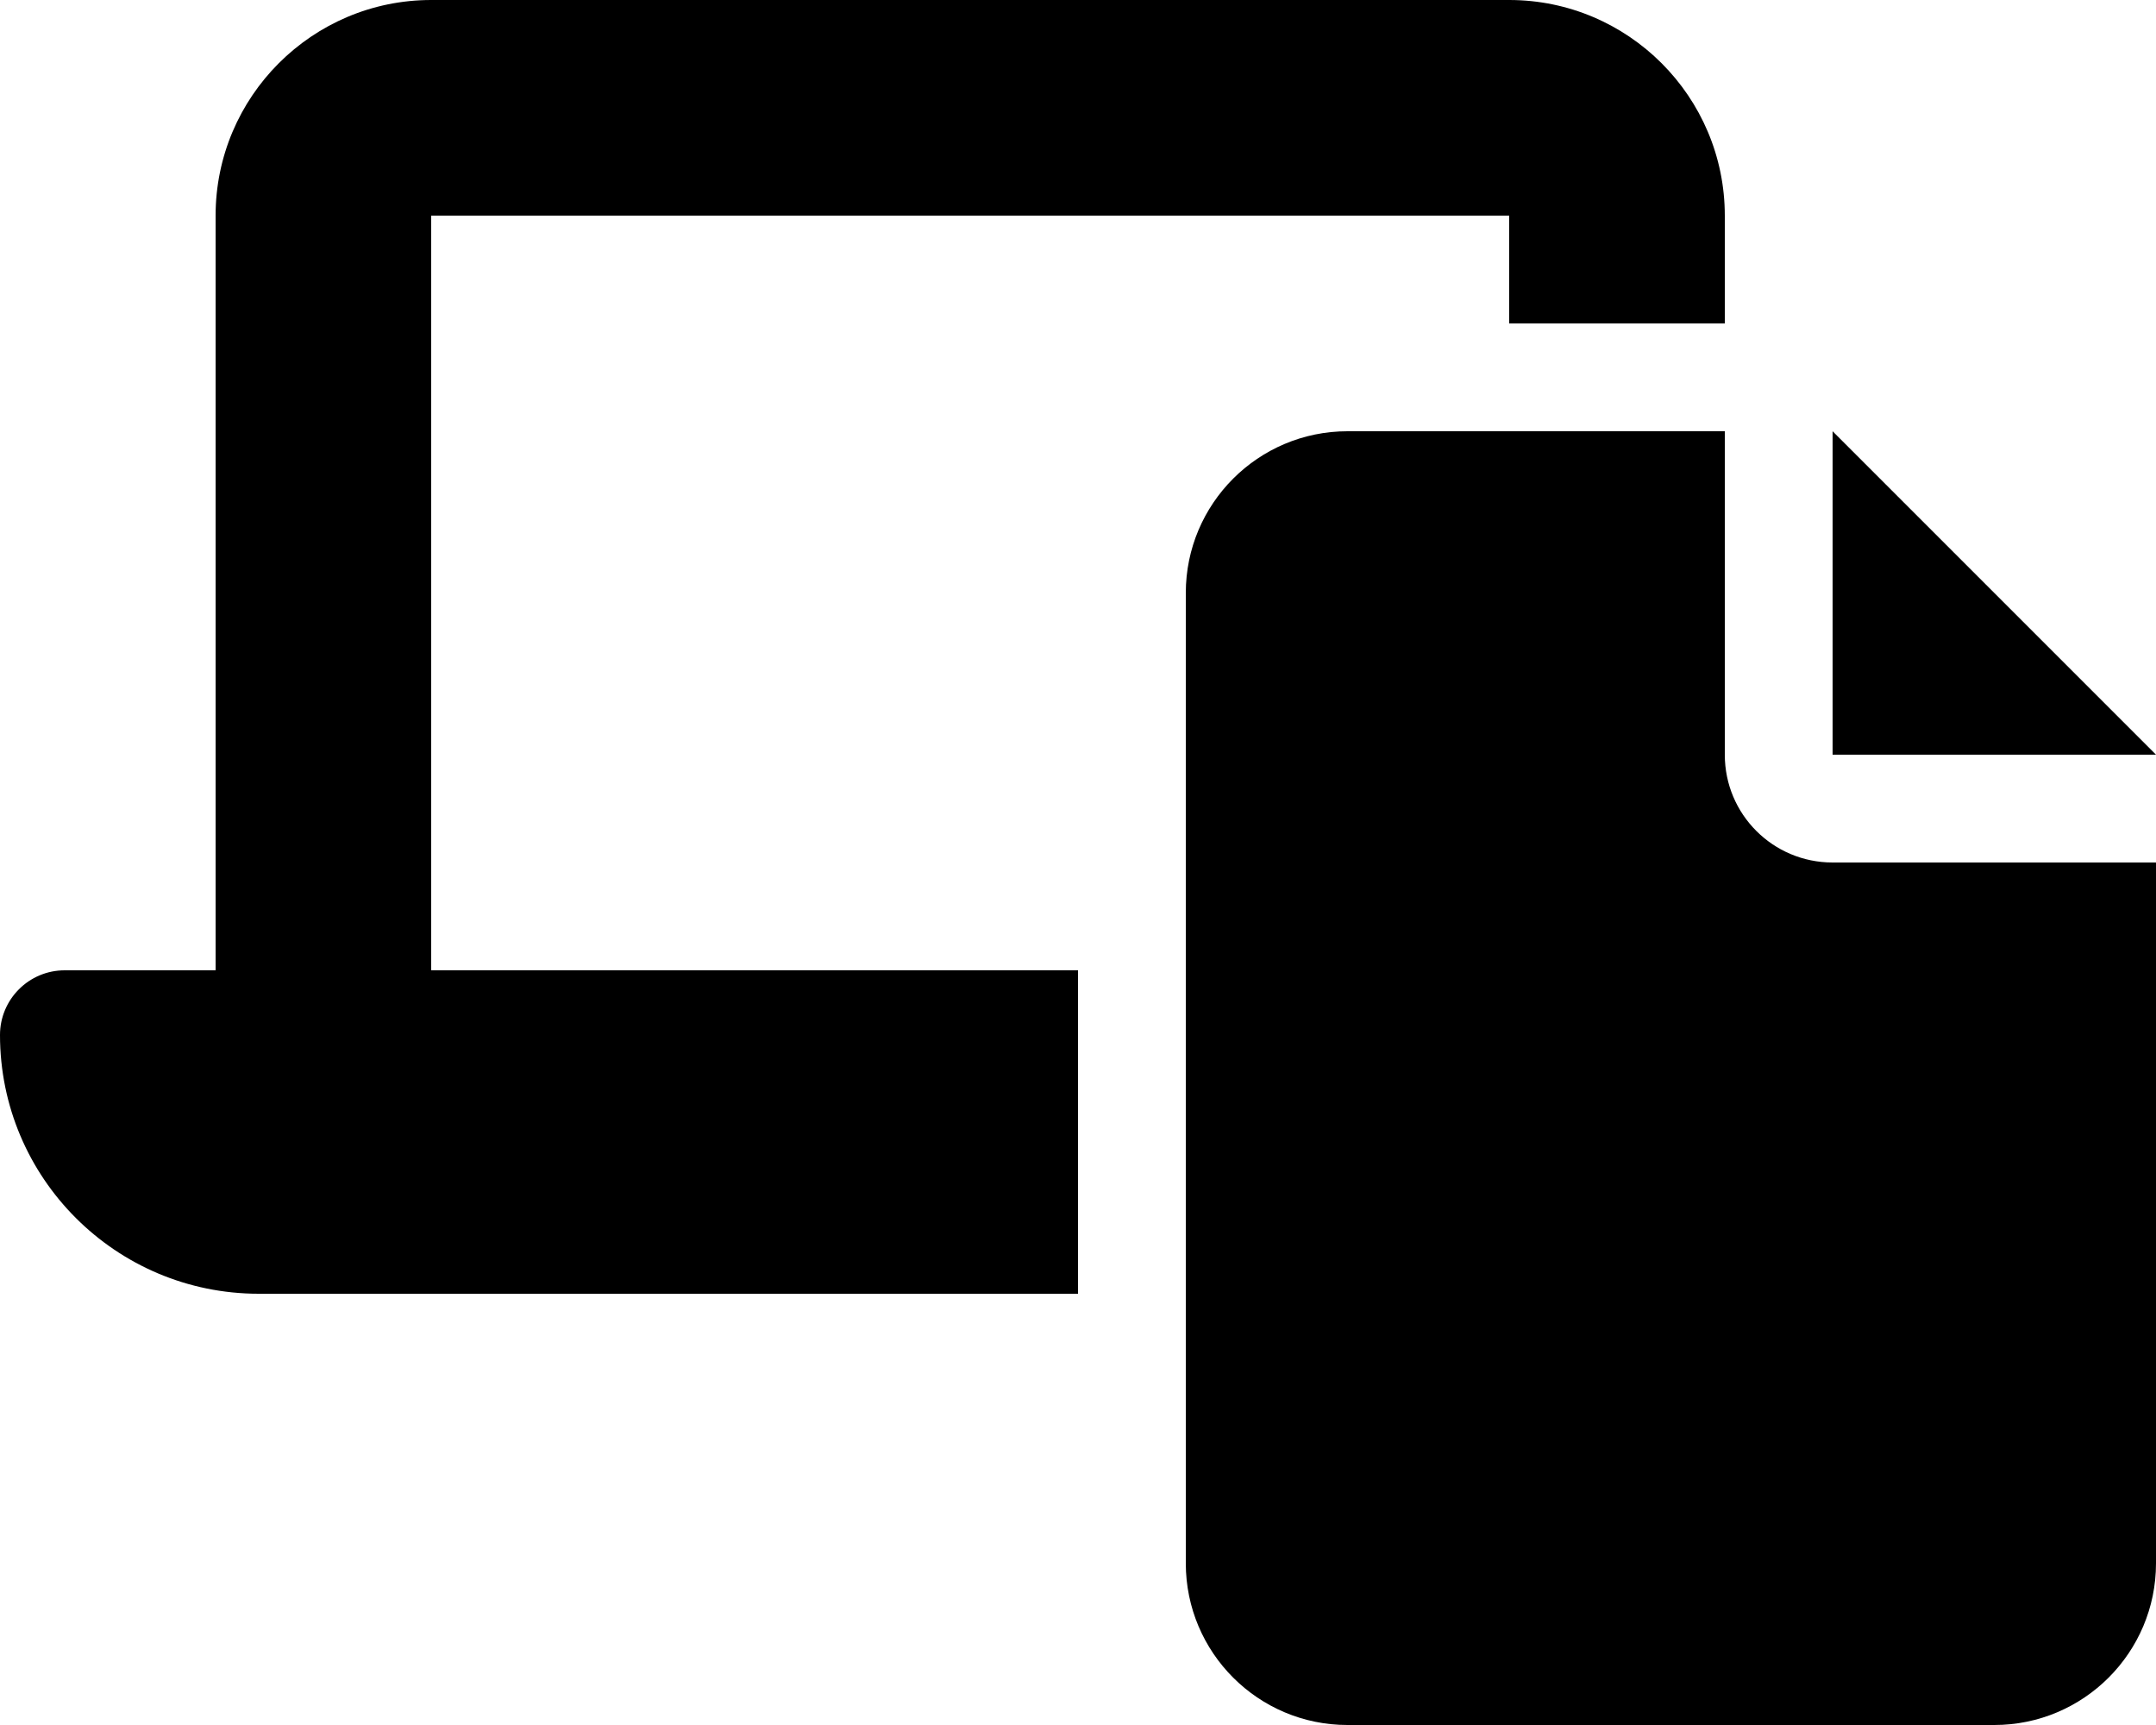
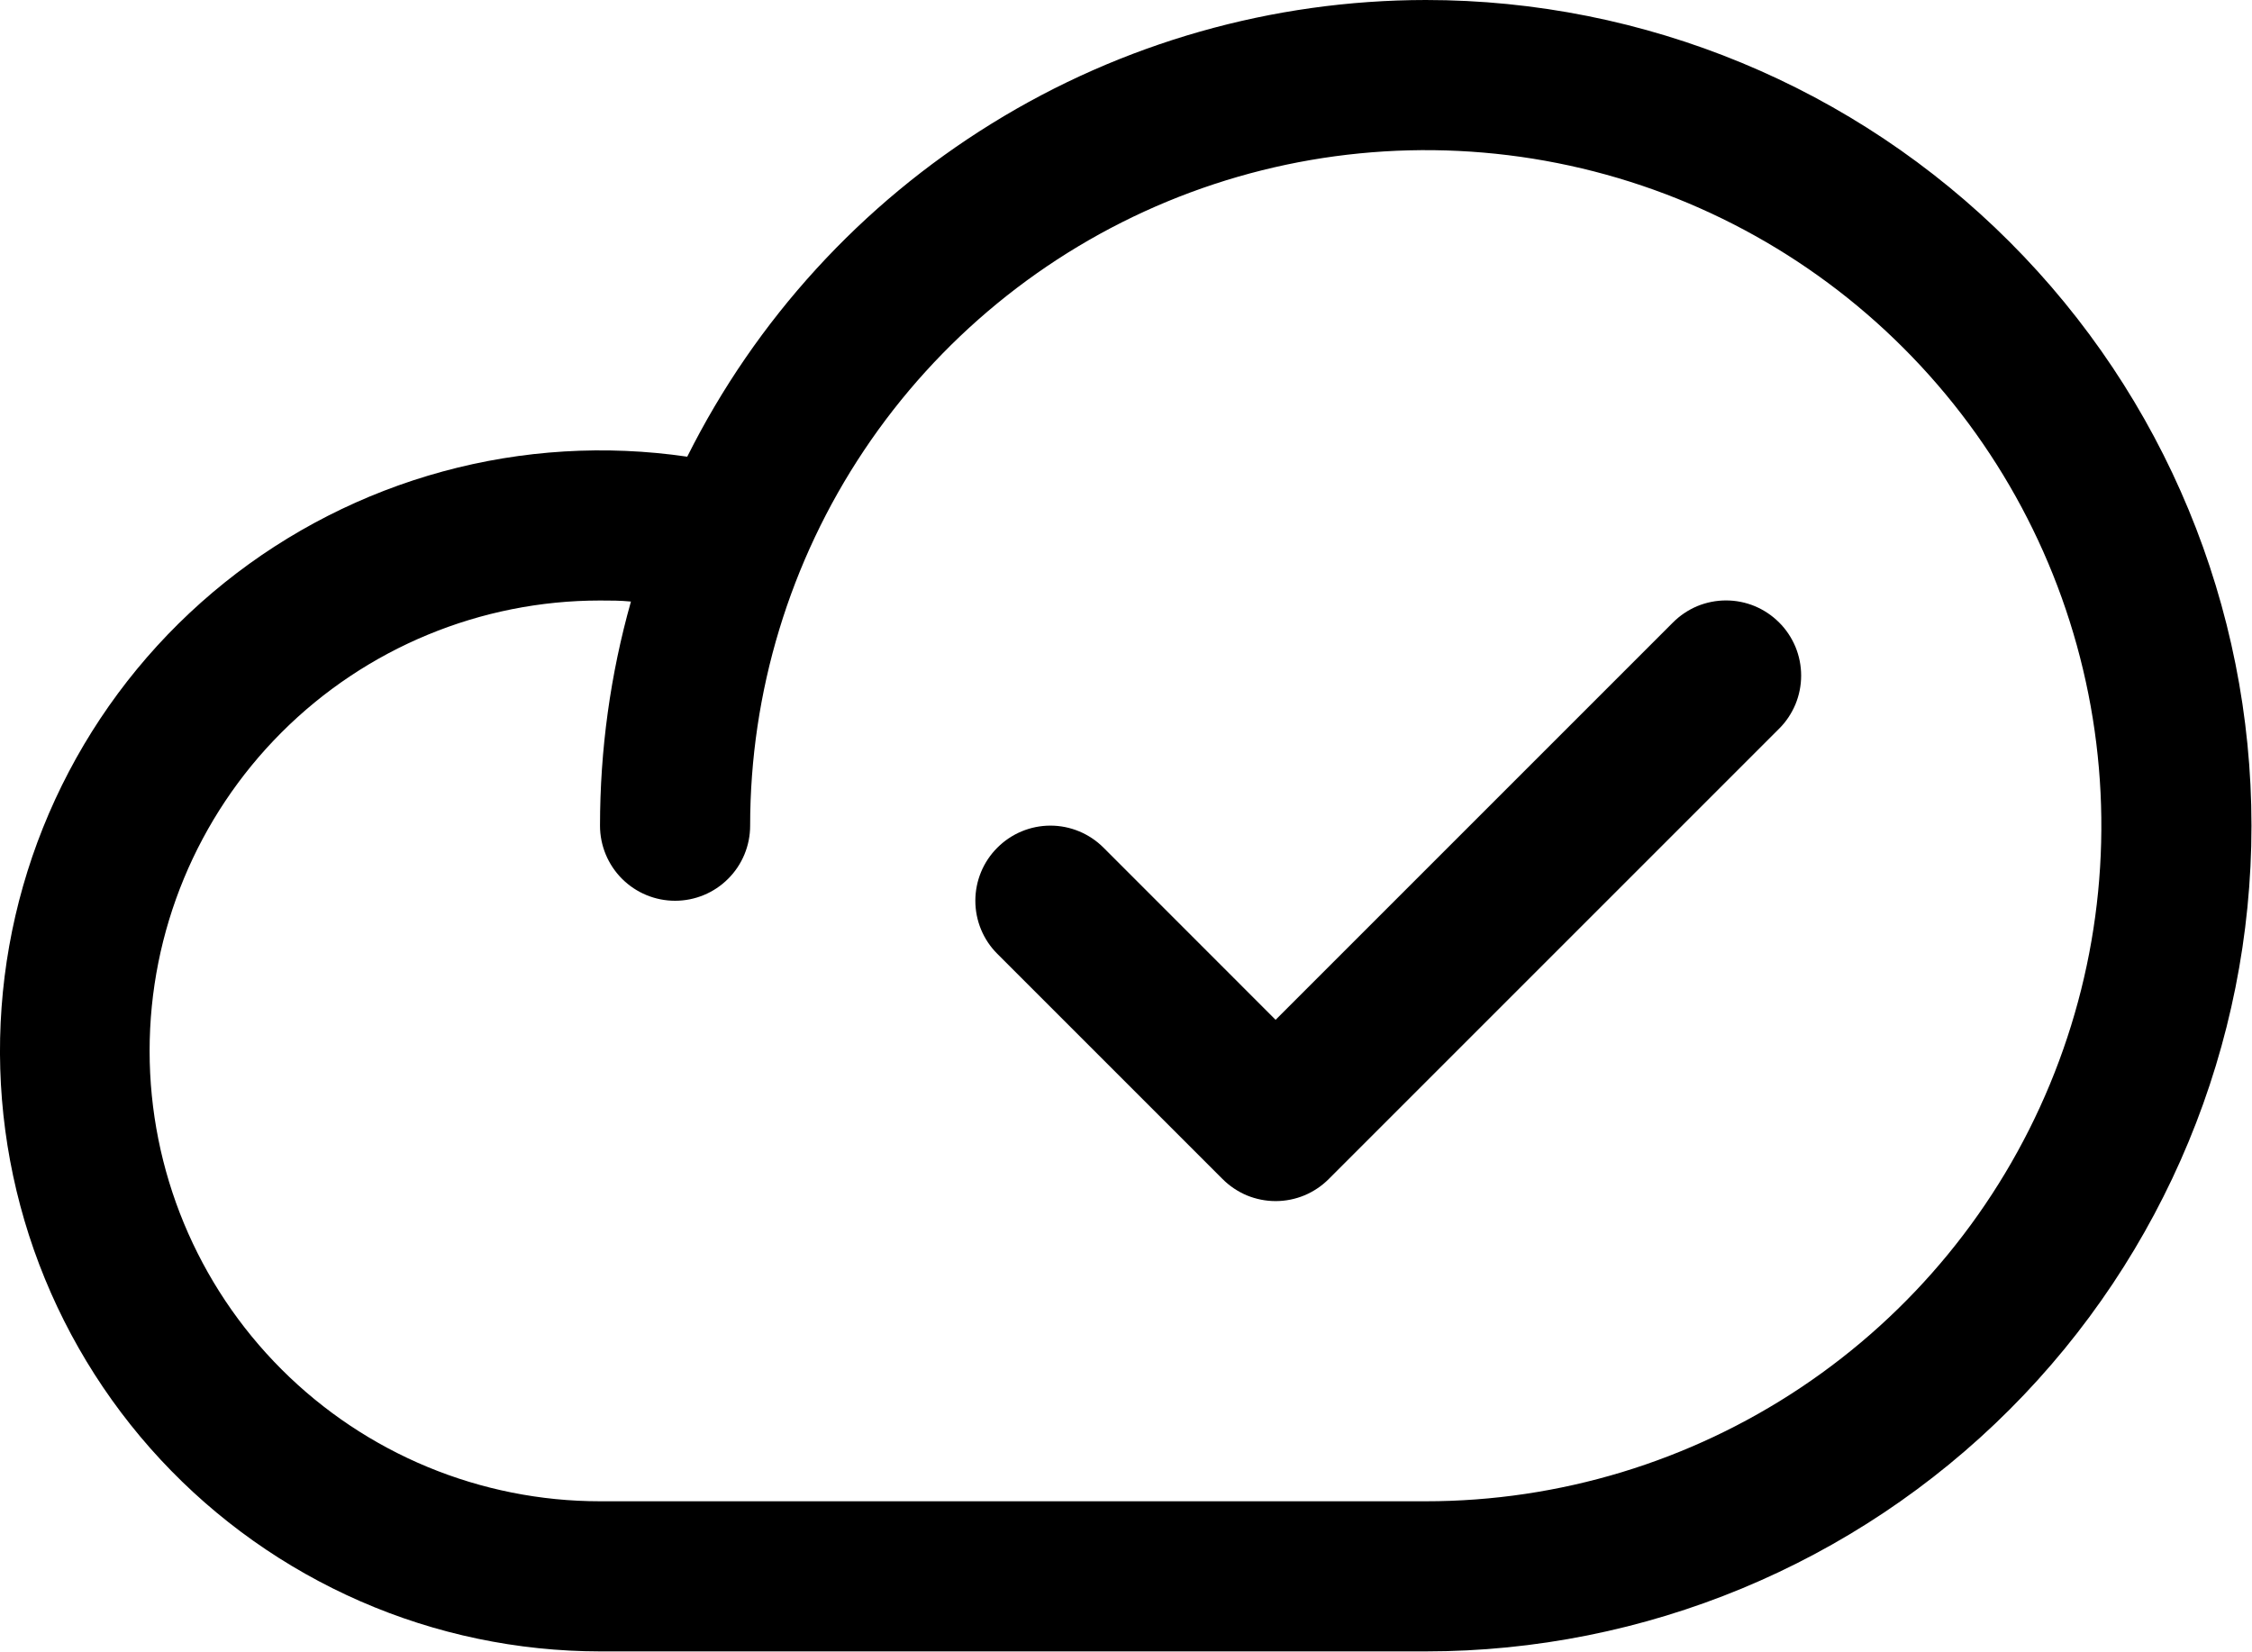
- <svg xmlns="http://www.w3.org/2000/svg" viewBox="0 0 640 512">
-   <path d="M128 0C92.7 0 64 28.7 64 64V288H19.2C8.6 288 0 296.6 0 307.2C0 349.6 34.4 384 76.8 384H320V288H128V64H448V96h64V64c0-35.3-28.7-64-64-64H128zM512 128H400c-26.5 0-48 21.5-48 48V464c0 26.5 21.5 48 48 48H592c26.5 0 48-21.5 48-48V256H544c-17.7 0-32-14.3-32-32V128zm32 0v96h96l-96-96z" />
+ <svg xmlns="http://www.w3.org/2000/svg" width="30" height="22" viewBox="0 0 30 22">
+   <path d="M18.993 0C16.95 0.002 14.948 0.571 13.211 1.646C11.473 2.72 10.069 4.257 9.155 6.084C8.067 5.925 6.958 5.992 5.898 6.281C4.838 6.57 3.848 7.074 2.991 7.762C2.134 8.45 1.428 9.308 0.917 10.281C0.406 11.254 0.101 12.322 0.021 13.418C-0.059 14.514 0.088 15.615 0.452 16.652C0.817 17.689 1.391 18.64 2.139 19.445C2.887 20.25 3.793 20.892 4.8 21.332C5.807 21.772 6.894 21.999 7.993 22H18.993C21.911 22 24.709 20.841 26.771 18.778C28.834 16.715 29.993 13.917 29.993 11C29.993 8.083 28.834 5.285 26.771 3.222C24.709 1.159 21.911 0 18.993 0ZM18.993 20H7.993C6.402 20 4.876 19.368 3.751 18.243C2.625 17.117 1.993 15.591 1.993 14C1.993 12.409 2.625 10.883 3.751 9.757C4.876 8.632 6.402 8 7.993 8C8.131 8 8.268 8 8.405 8.014C8.131 8.986 7.993 9.99 7.993 11C7.993 11.265 8.099 11.52 8.286 11.707C8.474 11.895 8.728 12 8.993 12C9.258 12 9.513 11.895 9.7 11.707C9.888 11.52 9.993 11.265 9.993 11C9.993 9.22 10.521 7.48 11.51 6C12.499 4.52 13.905 3.366 15.549 2.685C17.194 2.004 19.003 1.826 20.749 2.173C22.495 2.52 24.099 3.377 25.357 4.636C26.616 5.895 27.473 7.498 27.82 9.244C28.168 10.99 27.989 12.8 27.308 14.444C26.627 16.089 25.474 17.494 23.993 18.483C22.513 19.472 20.773 20 18.993 20ZM23.701 8.293C23.794 8.385 23.867 8.496 23.918 8.617C23.968 8.738 23.994 8.869 23.994 9C23.994 9.131 23.968 9.262 23.918 9.383C23.867 9.504 23.794 9.615 23.701 9.707L17.701 15.707C17.608 15.8 17.498 15.874 17.376 15.925C17.255 15.975 17.125 16.001 16.993 16.001C16.862 16.001 16.732 15.975 16.61 15.925C16.489 15.874 16.379 15.8 16.286 15.707L13.286 12.707C13.098 12.52 12.993 12.265 12.993 12C12.993 11.735 13.098 11.48 13.286 11.293C13.473 11.105 13.728 10.999 13.993 10.999C14.259 10.999 14.513 11.105 14.701 11.293L16.993 13.586L22.286 8.293C22.379 8.2 22.489 8.126 22.61 8.075C22.732 8.025 22.862 7.999 22.993 7.999C23.125 7.999 23.255 8.025 23.376 8.075C23.498 8.126 23.608 8.2 23.701 8.293Z" />
</svg>
